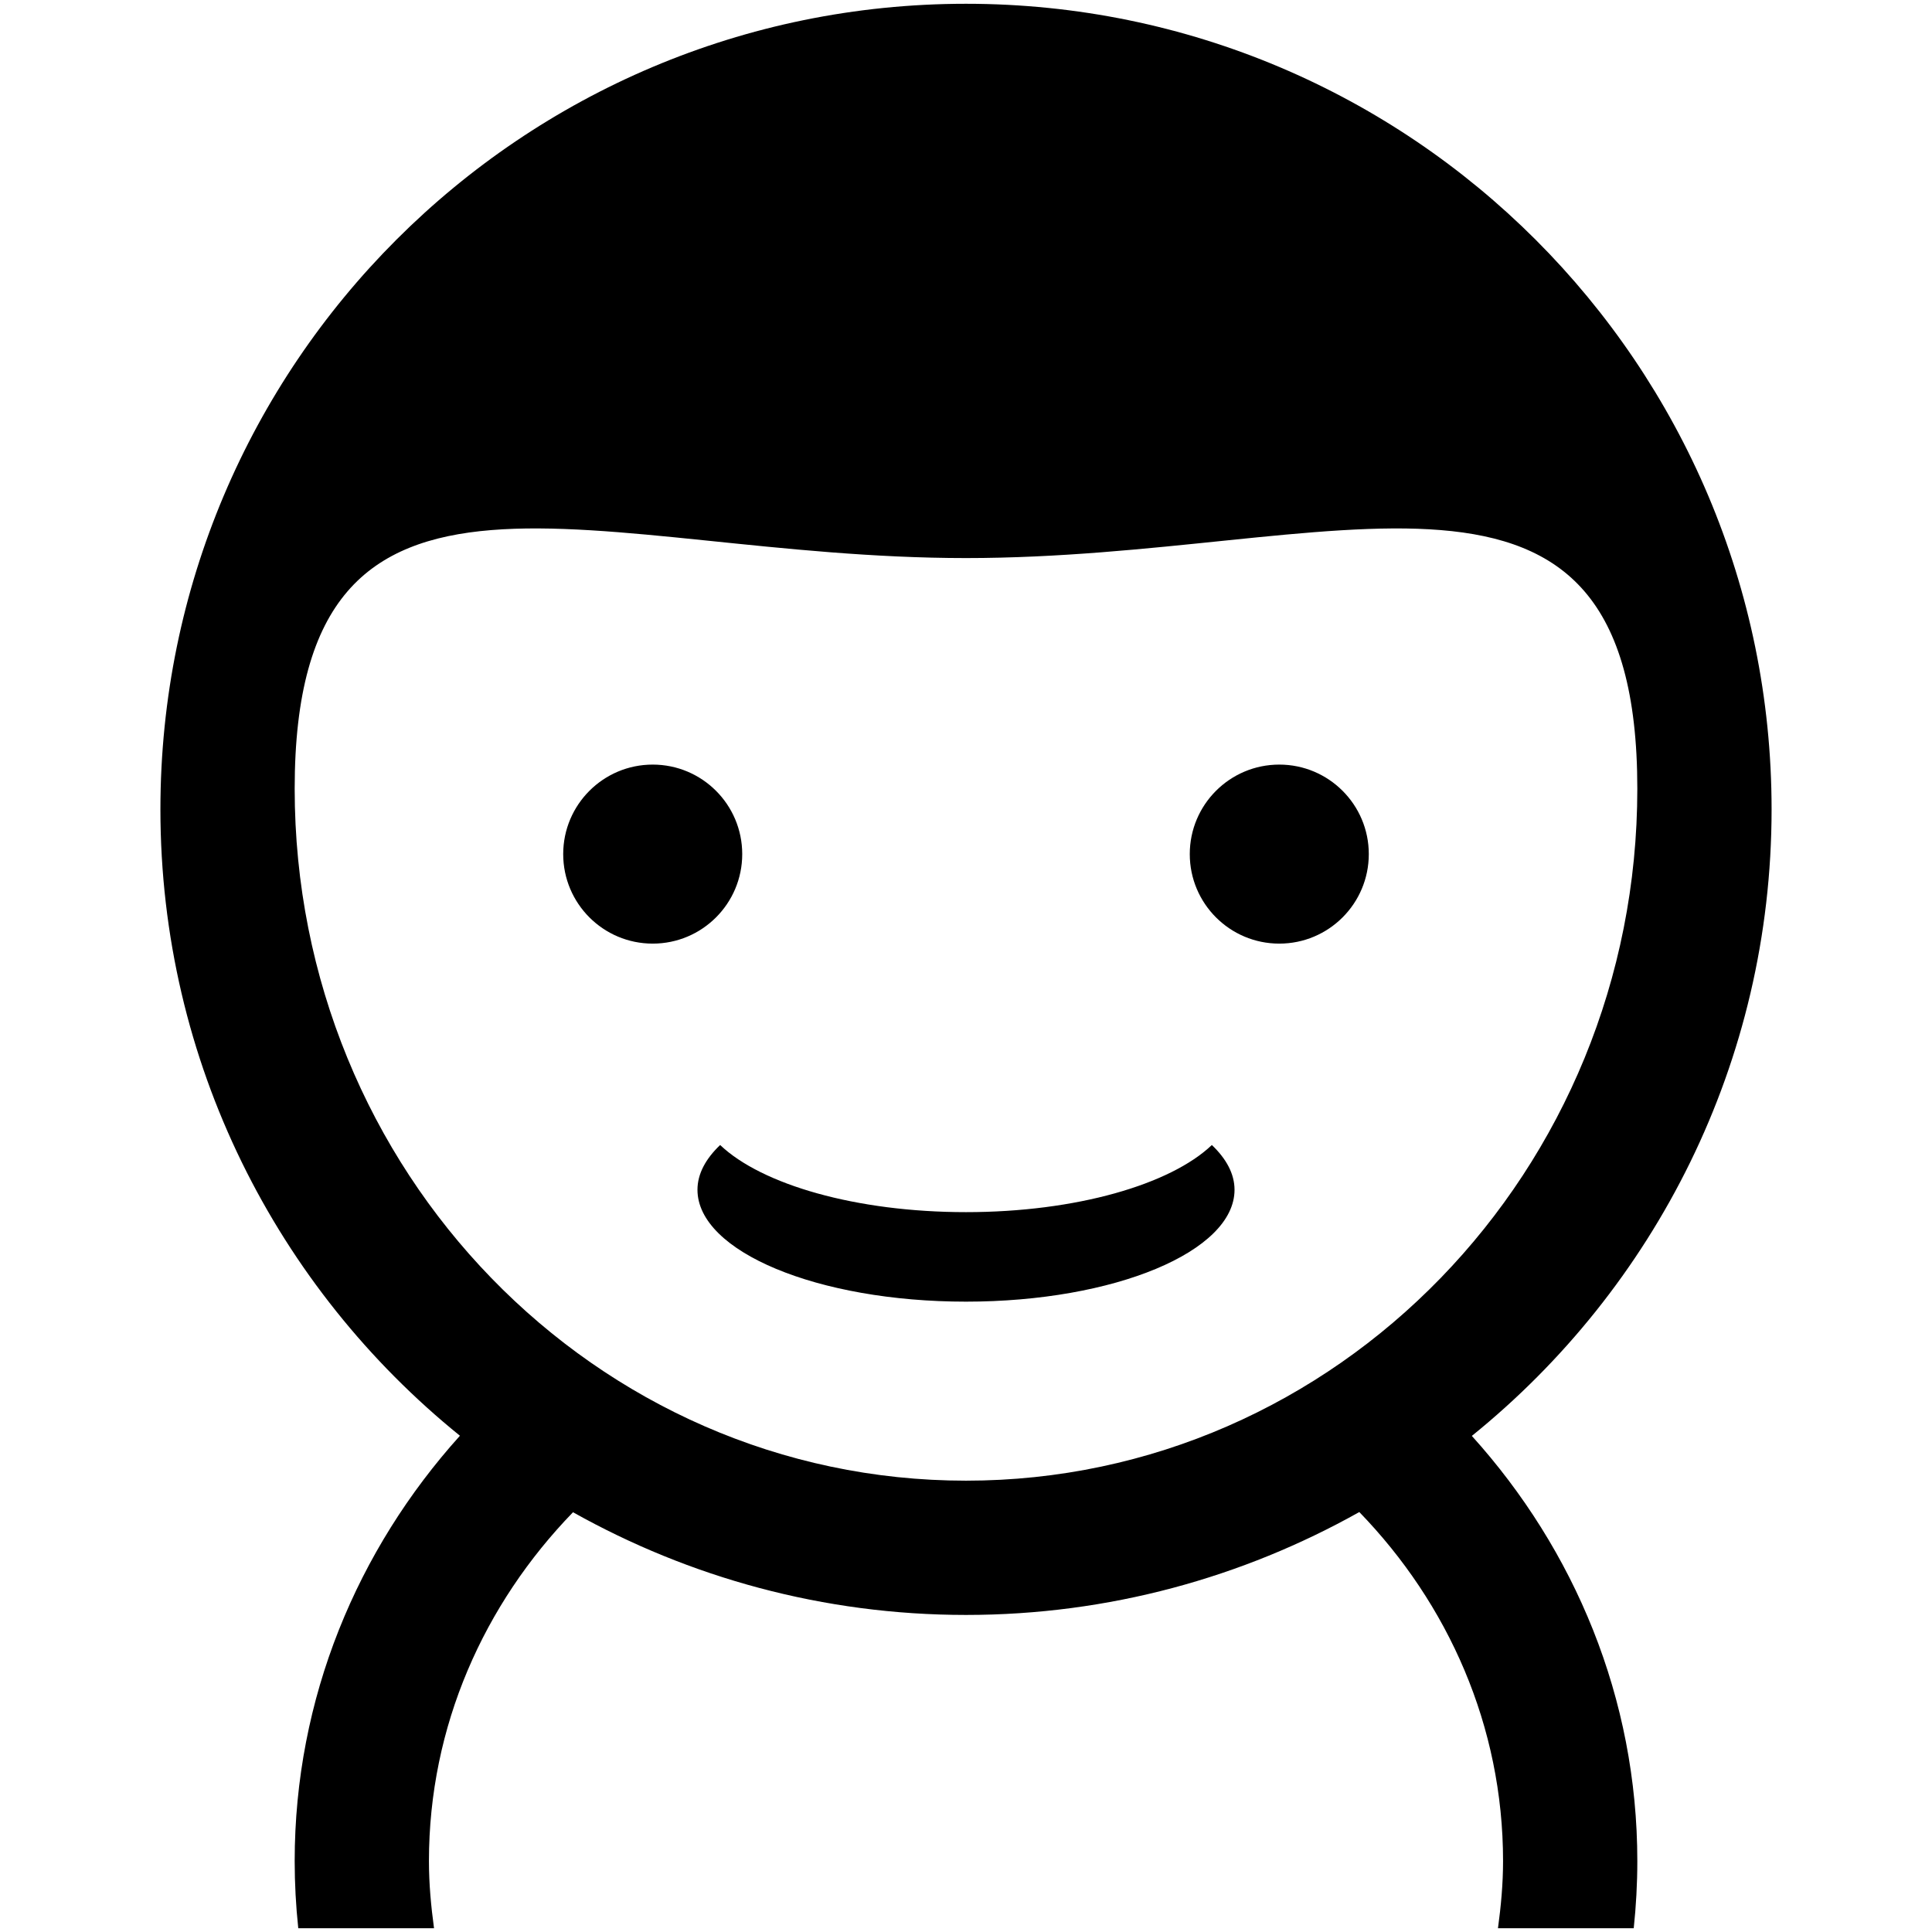
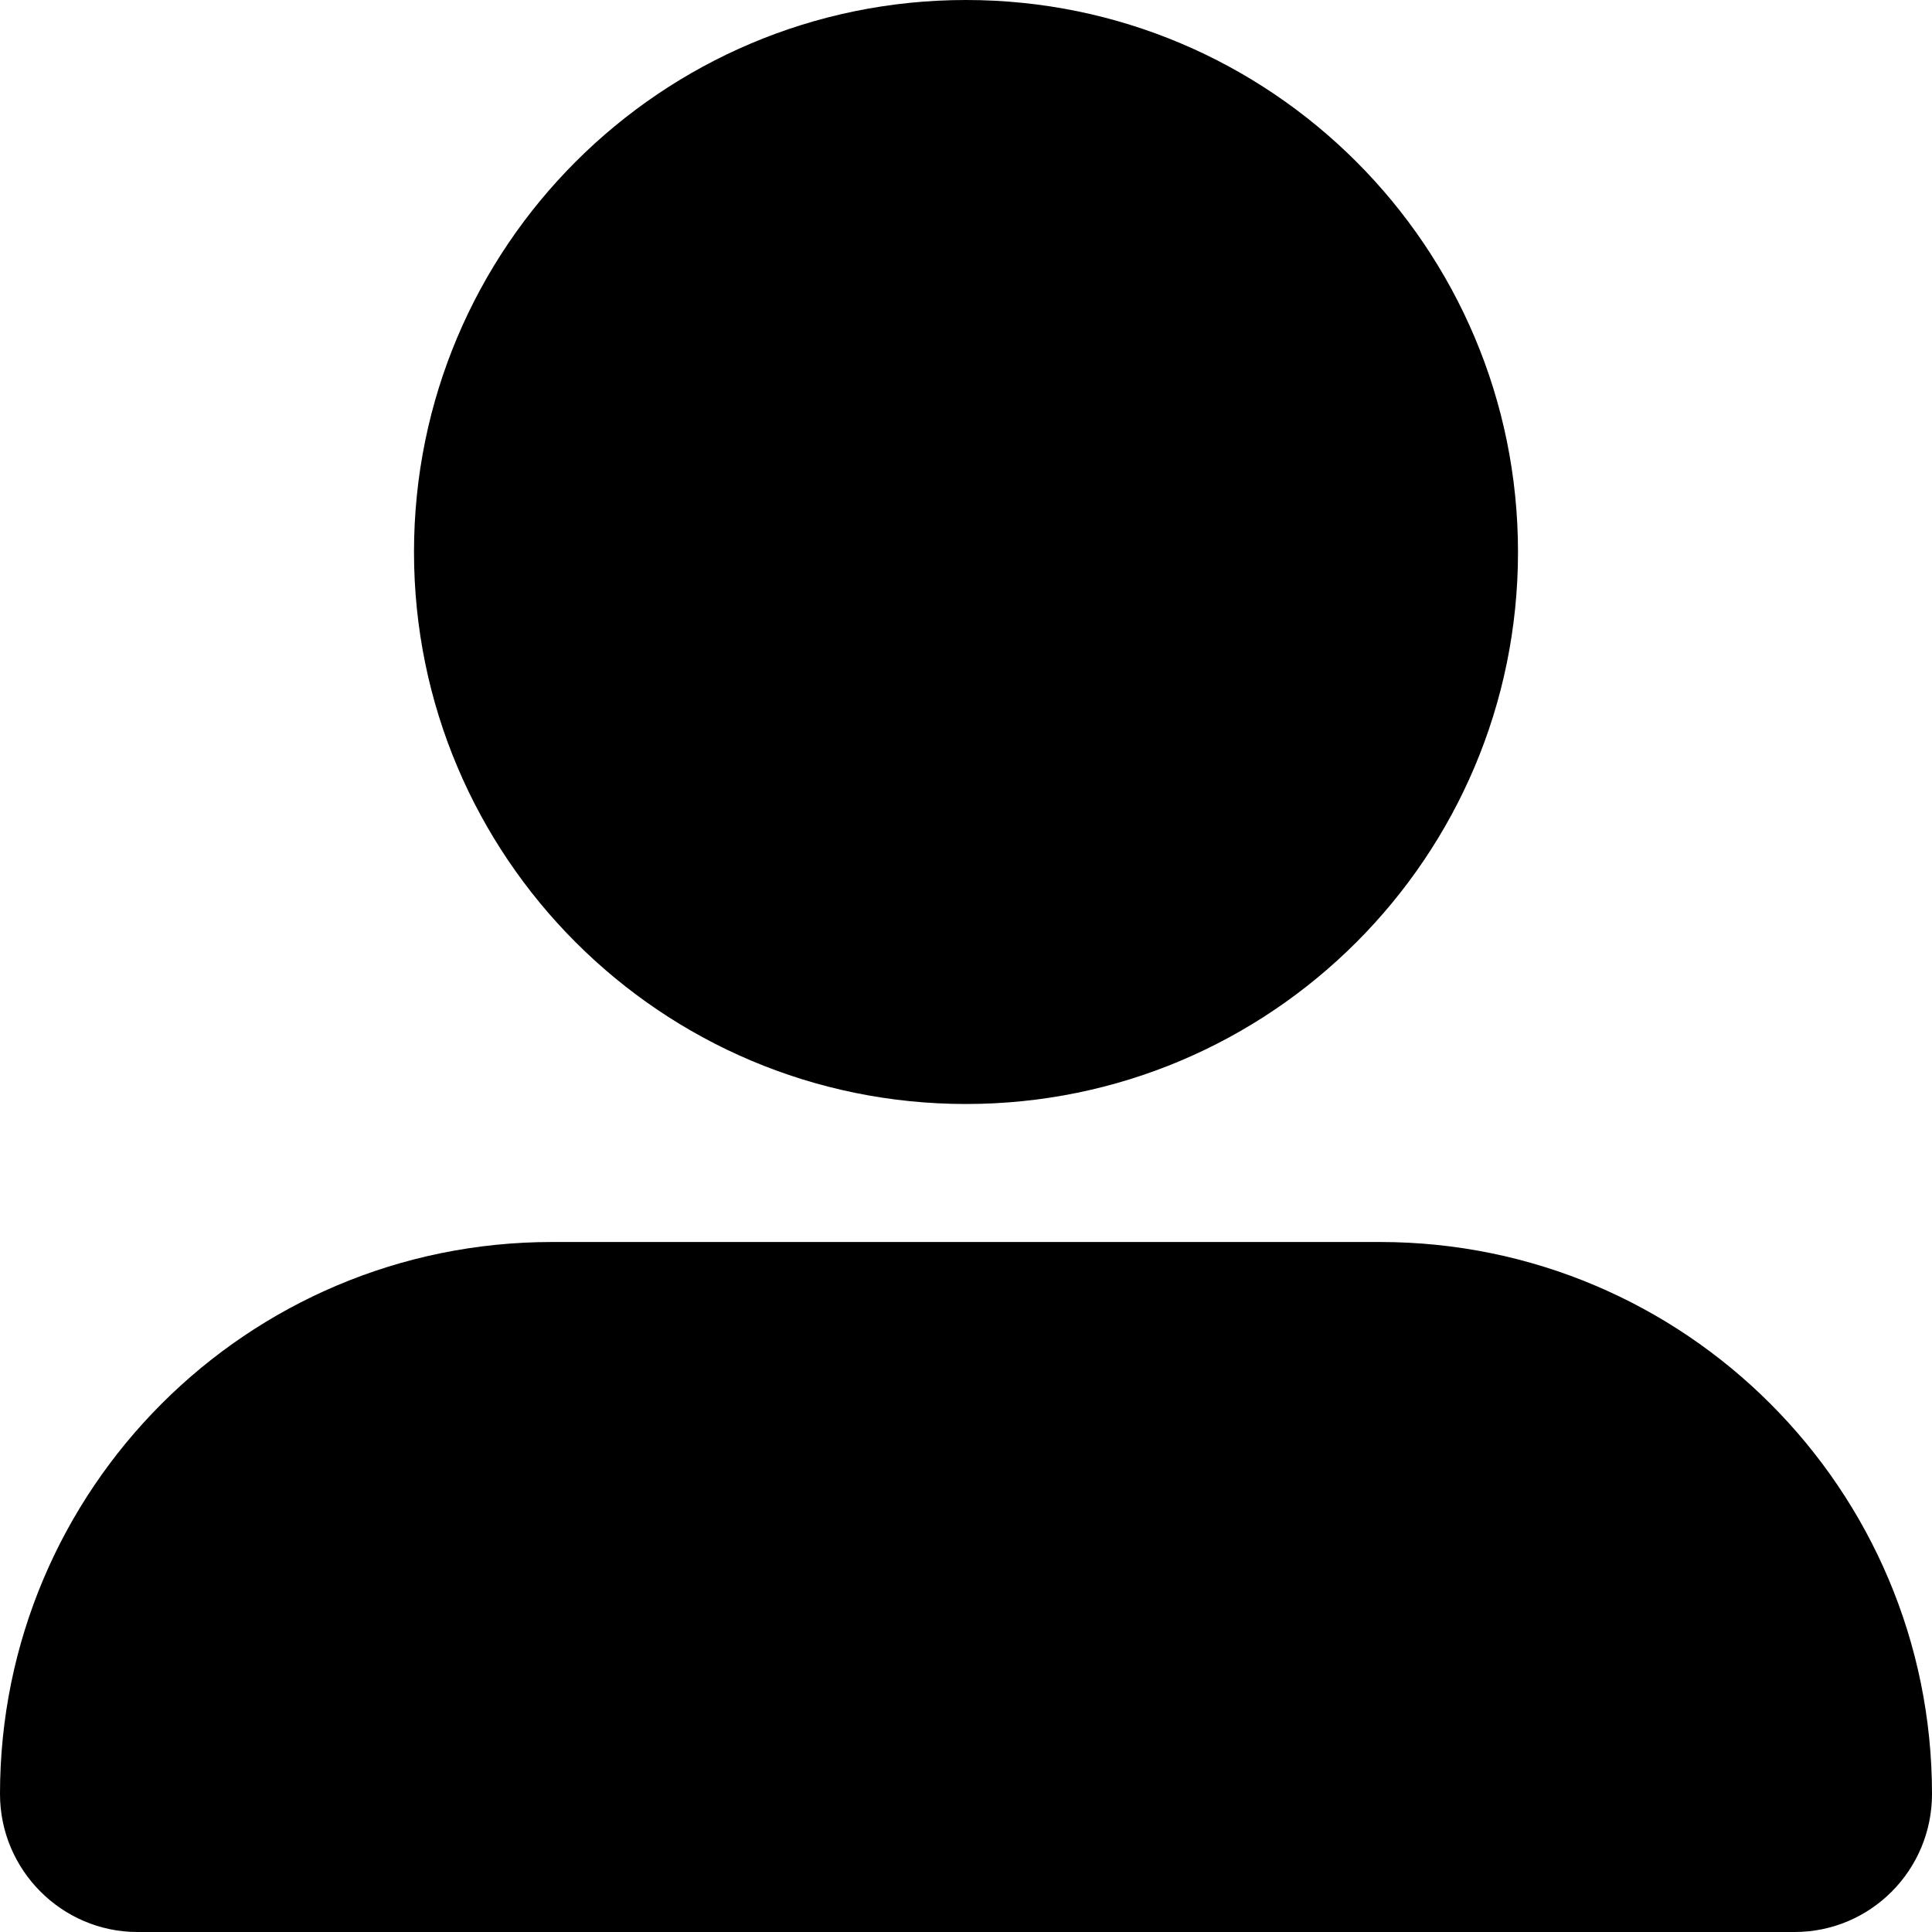
- <svg xmlns="http://www.w3.org/2000/svg" t="1555742429251" class="icon" style="" viewBox="0 0 1024 1024" version="1.1" p-id="1111" width="200" height="200">
+ <svg xmlns="http://www.w3.org/2000/svg" t="1555853672050" class="icon" style="" viewBox="0 0 1024 1024" version="1.1" p-id="2022" width="200" height="200">
  <defs>
    <style type="text/css" />
  </defs>
-   <path d="M780.108 761.059c54.451 60.351 87.706 138.983 87.706 225.358 0 12.015-0.659 23.882-1.902 35.581h-71.955c1.589-11.675 2.695-23.493 2.695-35.581 0-71.578-29.094-136.386-76.189-185.002C658.778 836.02 587.76 855.95 512 855.95c-75.689 0-146.65-19.888-208.294-54.432-47.129 48.604-76.358 113.305-76.358 184.9 0 12.088 1.105 23.906 2.695 35.581h-71.955a336.63 336.63 0 0 1-1.902-35.581c0-86.366 33.19-165.055 87.587-225.446-96.765-78.277-158.75-197.84-158.75-331.998C85.023 193.163 276.188 2.001 512 2.001s426.977 191.162 426.977 426.972c0 134.211-62.037 253.812-158.869 332.086zM512 295.787c-196.511 0-355.814-80.302-355.814 122.251 0 202.551 159.303 366.749 355.814 366.749s355.814-164.199 355.814-366.749c0-202.553-159.303-122.251-355.814-122.251z m166.047 204.349c-26.2 0-47.442-21.24-47.442-47.442 0-26.197 21.242-47.442 47.442-47.442 26.202 0 47.442 21.244 47.442 47.442-0.001 26.202-21.24 47.442-47.442 47.442z m-23.721 130.465c0 32.754-63.722 59.302-142.326 59.302s-142.326-26.549-142.326-59.302c0-8.445 4.376-16.446 12.017-23.719 21.98 20.927 71.979 35.579 130.309 35.579s108.329-14.652 130.309-35.579c7.64 7.273 12.017 15.274 12.017 23.719zM345.953 500.136c-26.202 0-47.442-21.24-47.442-47.442 0-26.197 21.24-47.442 47.442-47.442 26.2 0 47.442 21.244 47.442 47.442 0 26.202-21.242 47.442-47.442 47.442z" p-id="1112" />
+   <path d="M219.429 292.571C219.429 454.144 350.427 585.143 512 585.143 673.573 585.143 804.571 454.144 804.571 292.571 804.571 130.999 673.573 0 512 0 350.427 0 219.429 130.999 219.429 292.571L219.429 292.571 219.429 292.571ZM292.571 658.286C130.999 658.286 0 789.285 0 950.857L0 950.857C0 991.253 32.911 1024 72.823 1024L951.177 1024C991.396 1024 1024 991.279 1024 950.857L1024 950.857C1024 789.285 893.001 658.286 731.429 658.286L292.571 658.286 292.571 658.286Z" p-id="2023" />
</svg>
